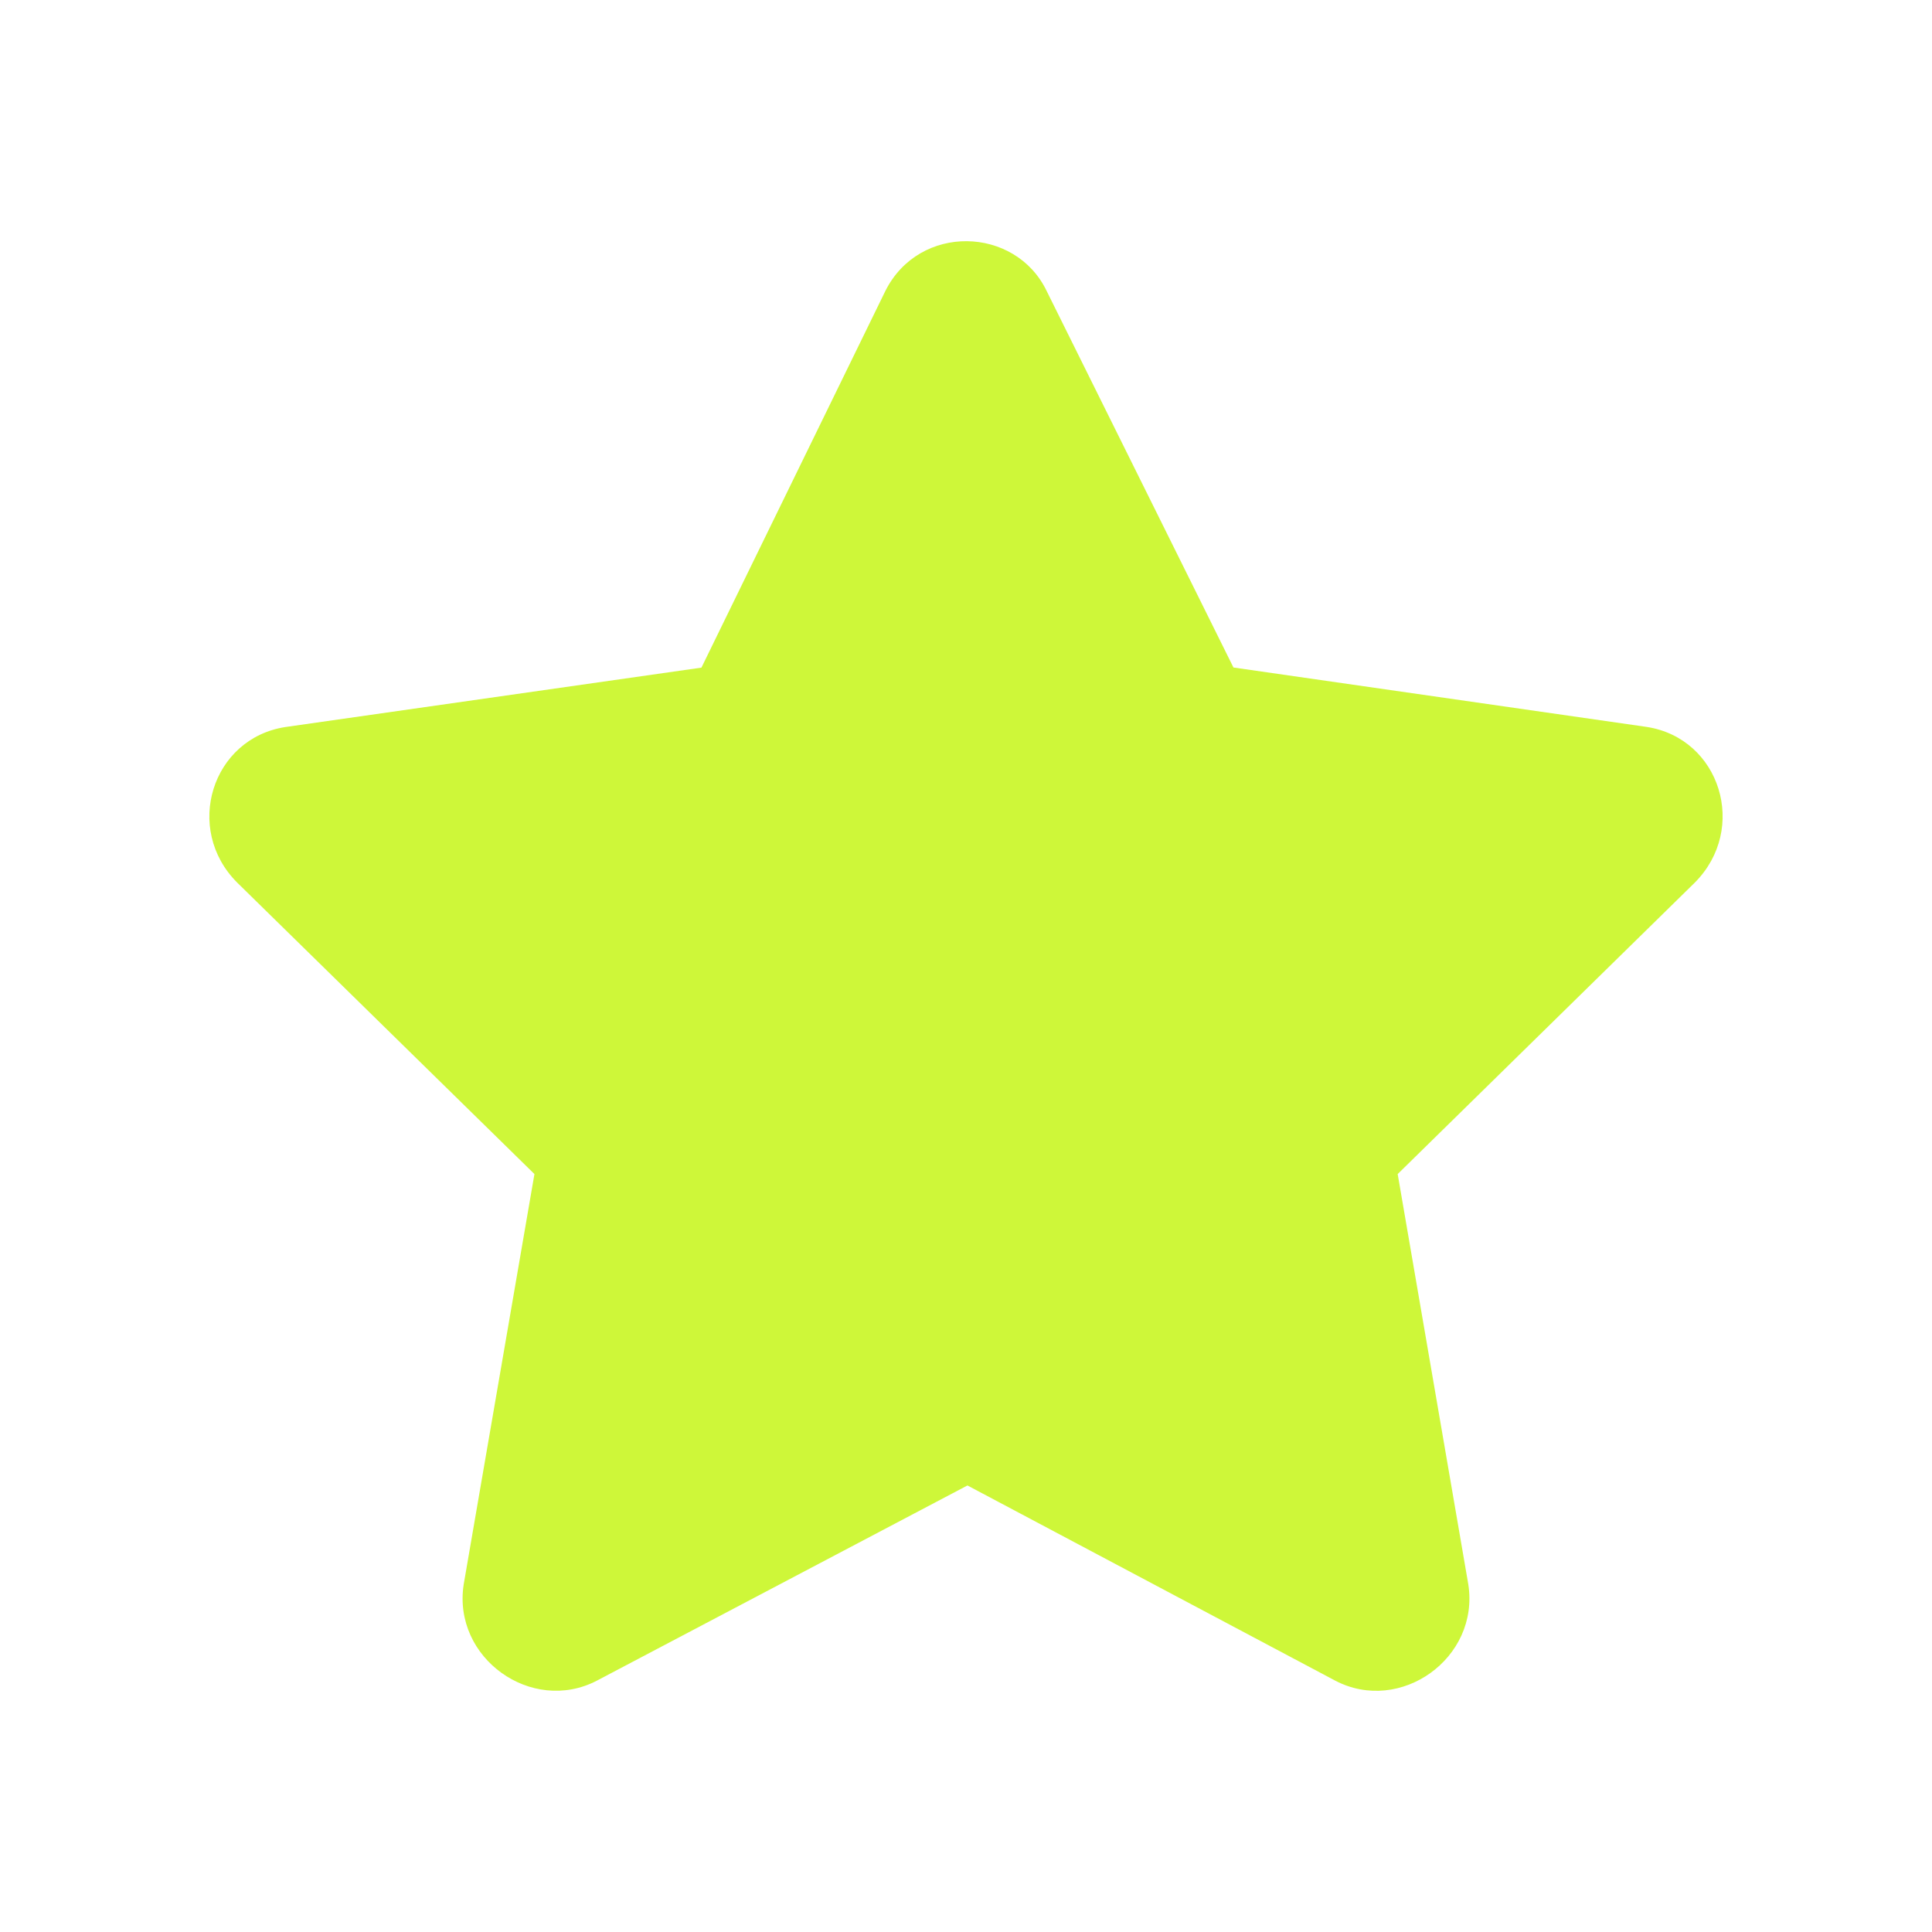
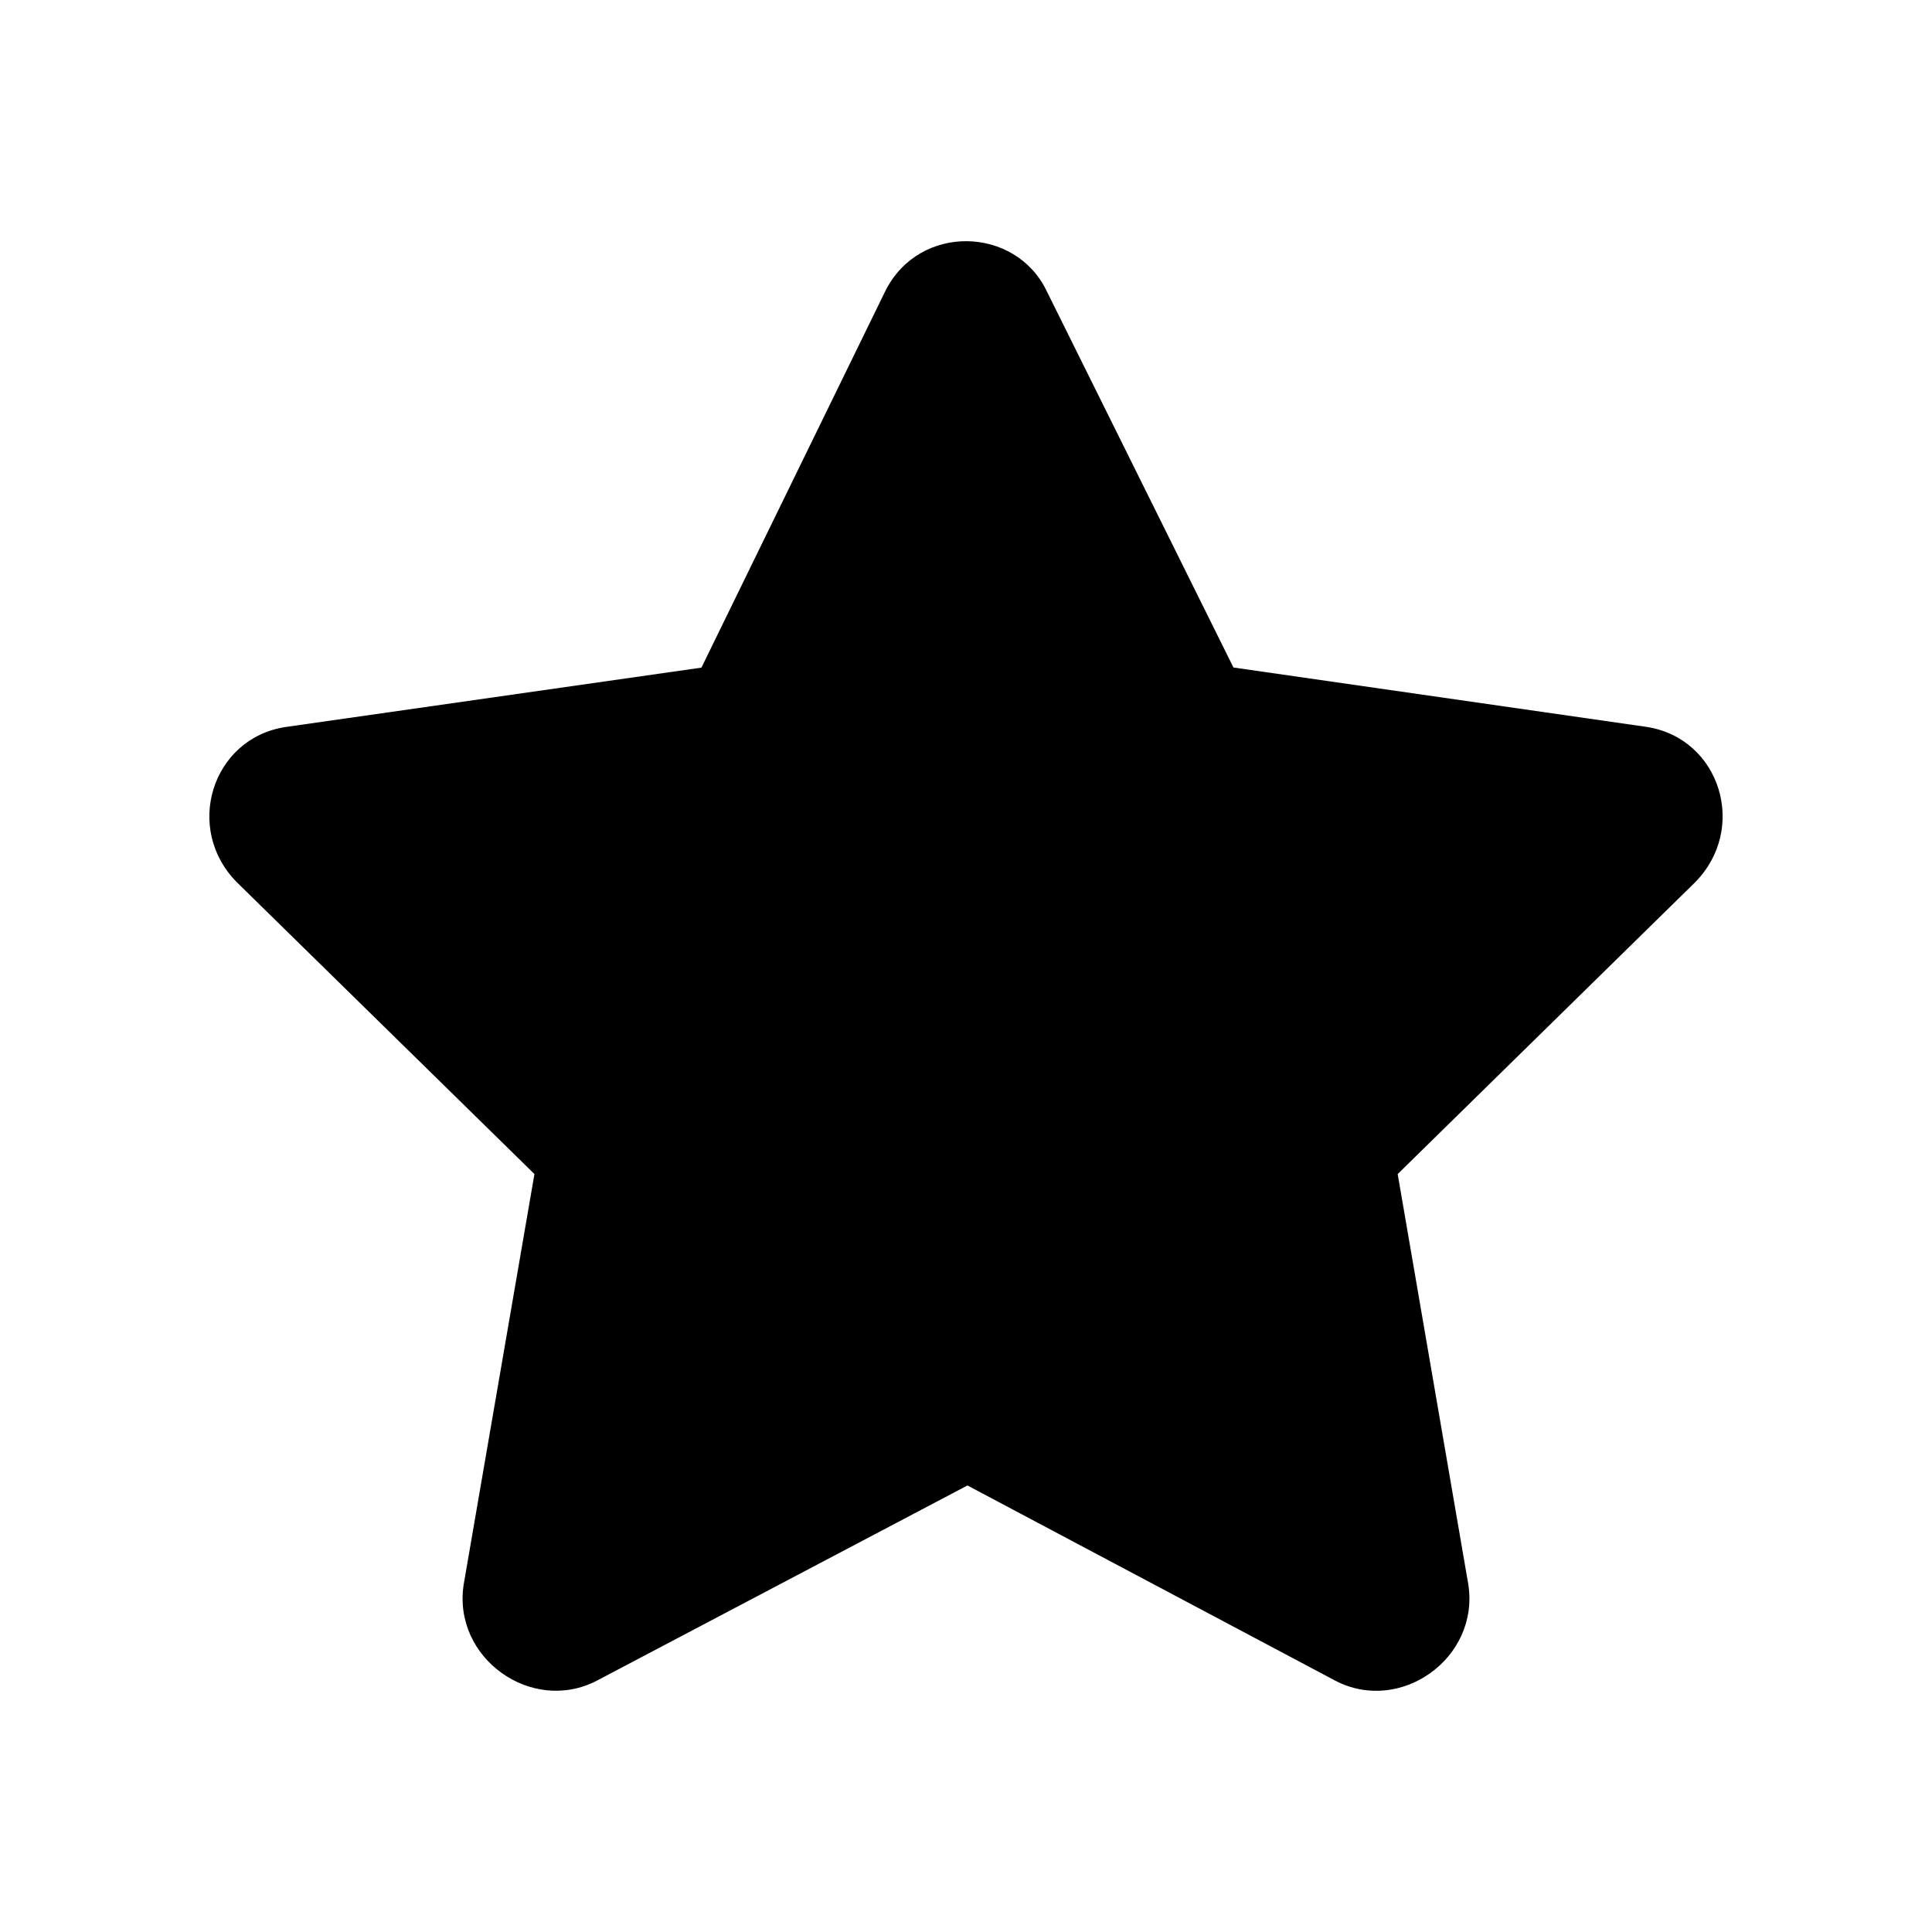
<svg xmlns="http://www.w3.org/2000/svg" width="16" height="16" fill="none" viewBox="0 0 16 16">
-   <path fill="#cef739" d="M7.332 2.41c.281-.562 1.078-.538 1.336 0l1.547 3.118 3.422.492c.61.094.843.844.398 1.29l-2.46 2.413.585 3.399c.094.61-.562 1.078-1.101.797l-3.047-1.617-3.07 1.617c-.54.28-1.196-.188-1.102-.797l.586-3.399L1.965 7.31c-.446-.445-.211-1.195.398-1.289l3.446-.492z" />
+   <path fill="#000000" d="M7.332 2.41c.281-.562 1.078-.538 1.336 0l1.547 3.118 3.422.492c.61.094.843.844.398 1.29l-2.46 2.413.585 3.399c.094.61-.562 1.078-1.101.797l-3.047-1.617-3.07 1.617c-.54.28-1.196-.188-1.102-.797l.586-3.399L1.965 7.31c-.446-.445-.211-1.195.398-1.289l3.446-.492z" />
</svg>
